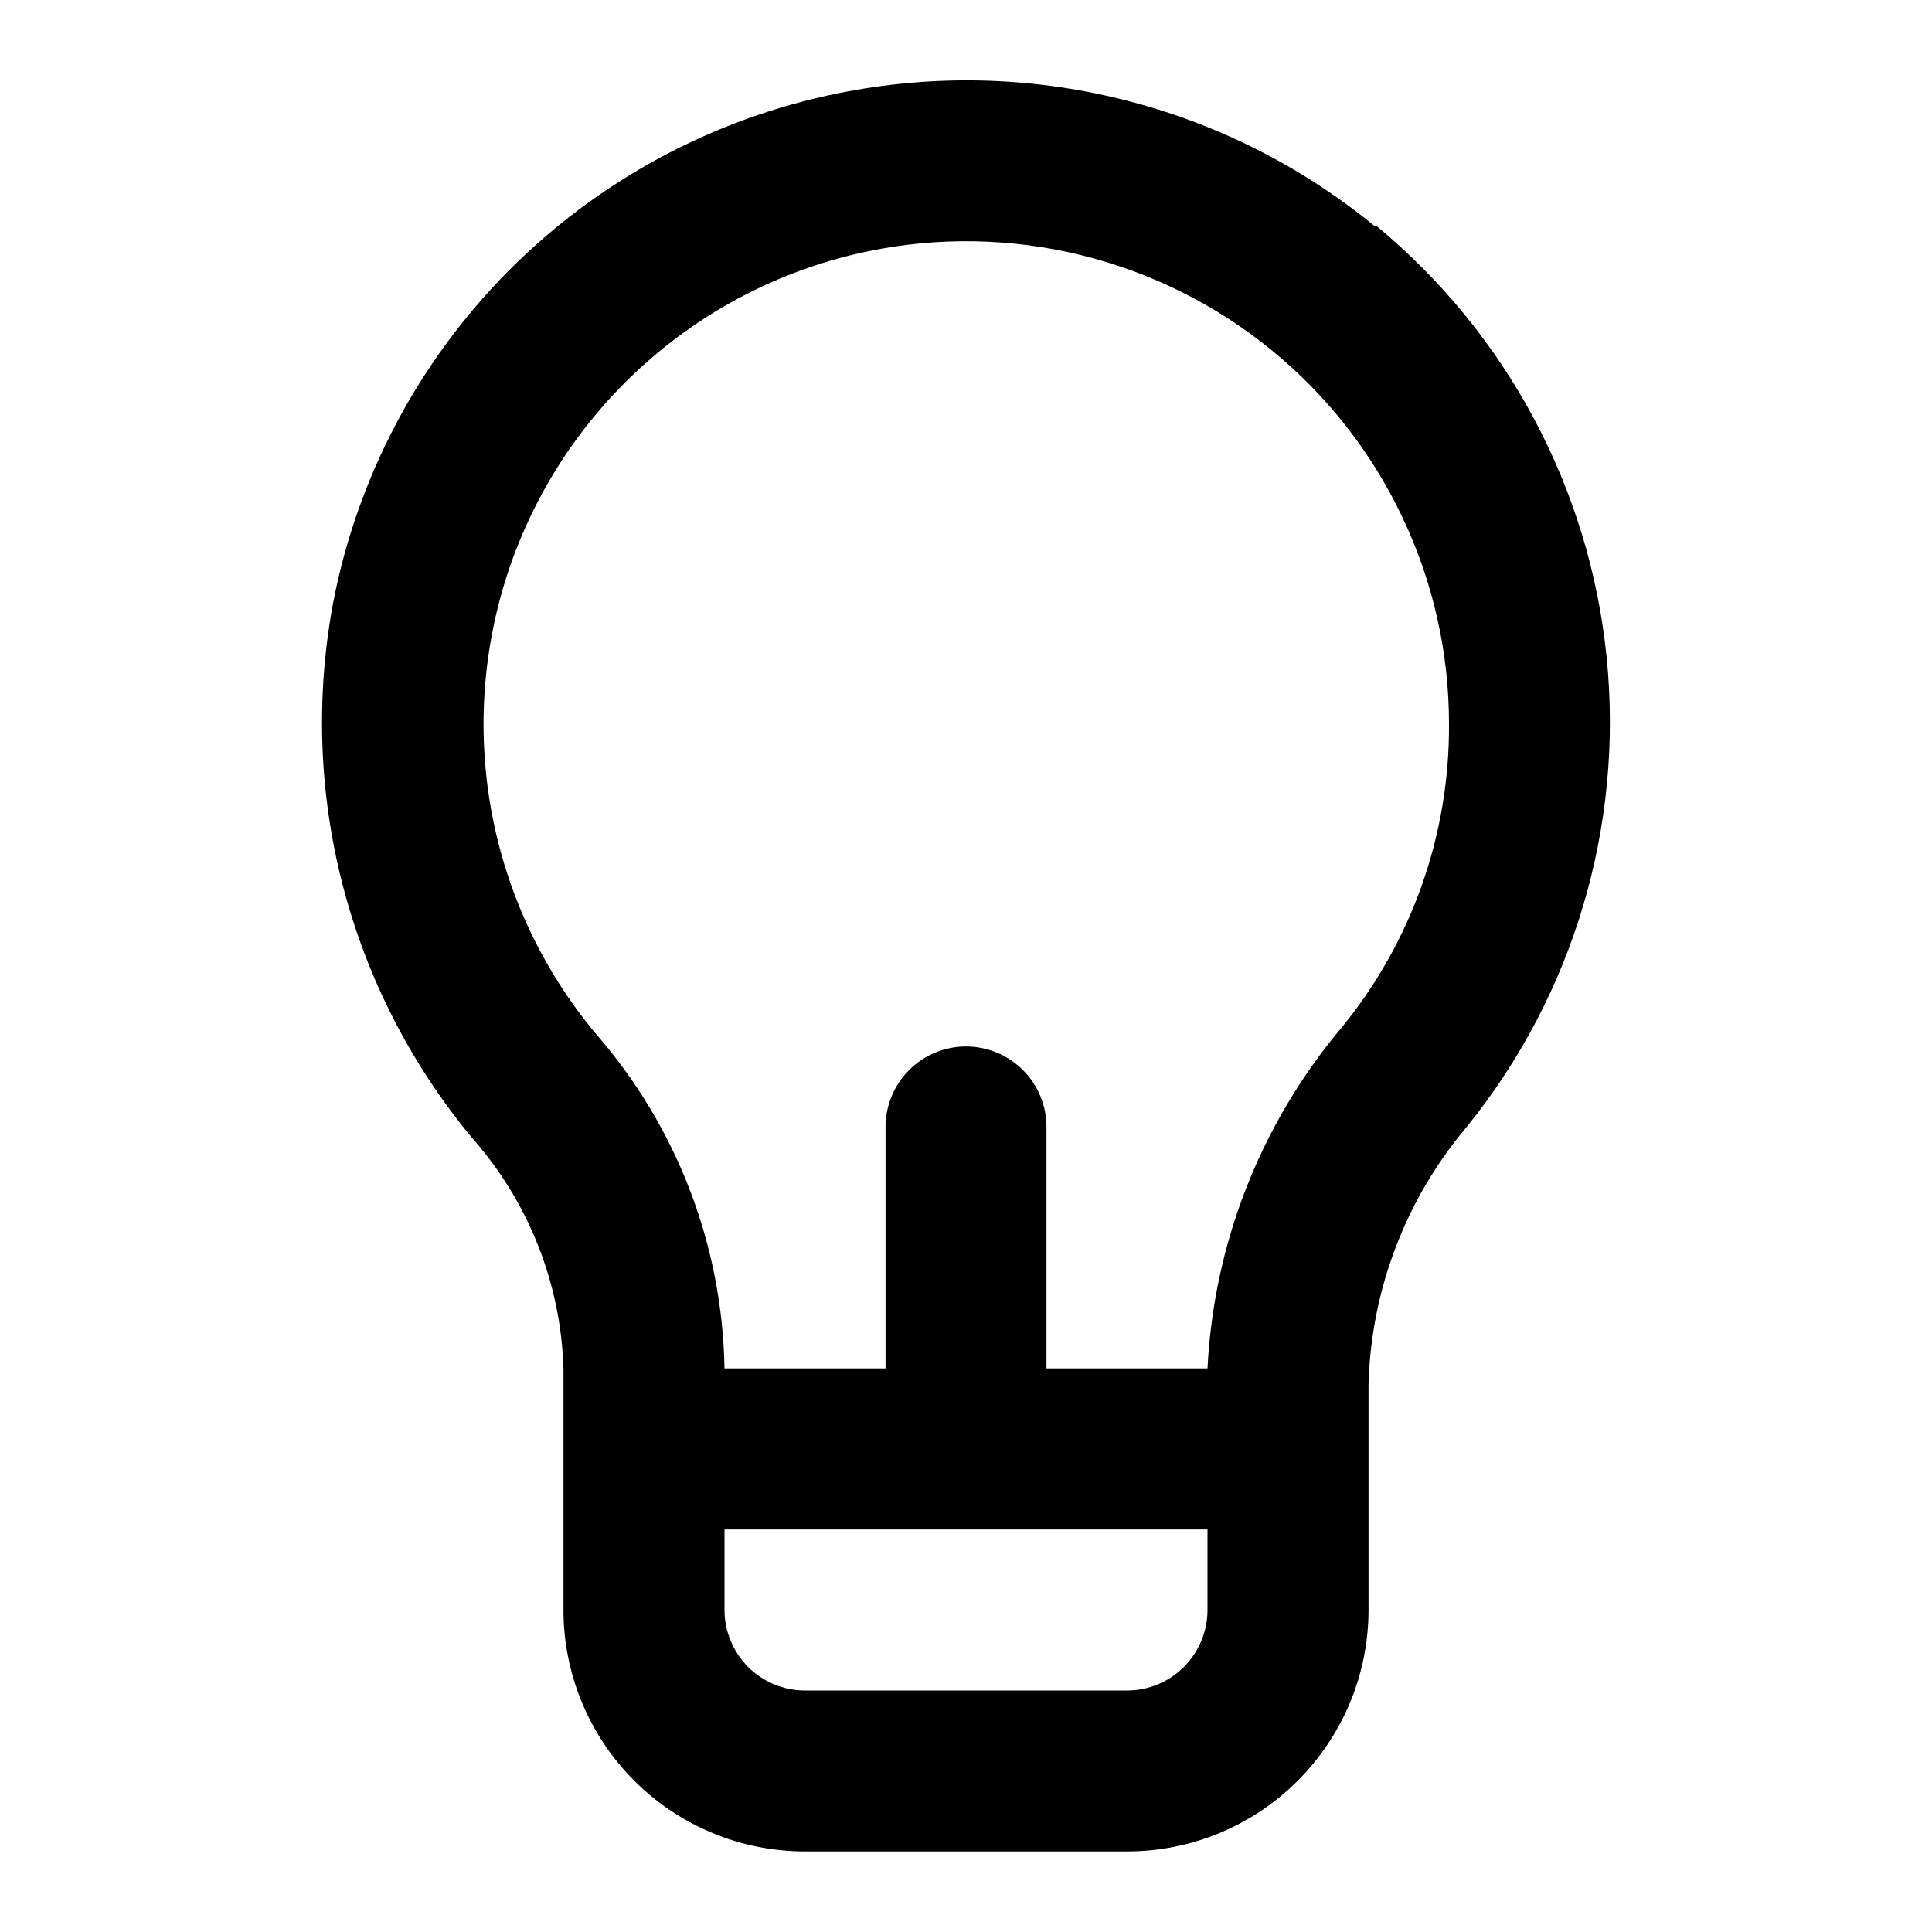
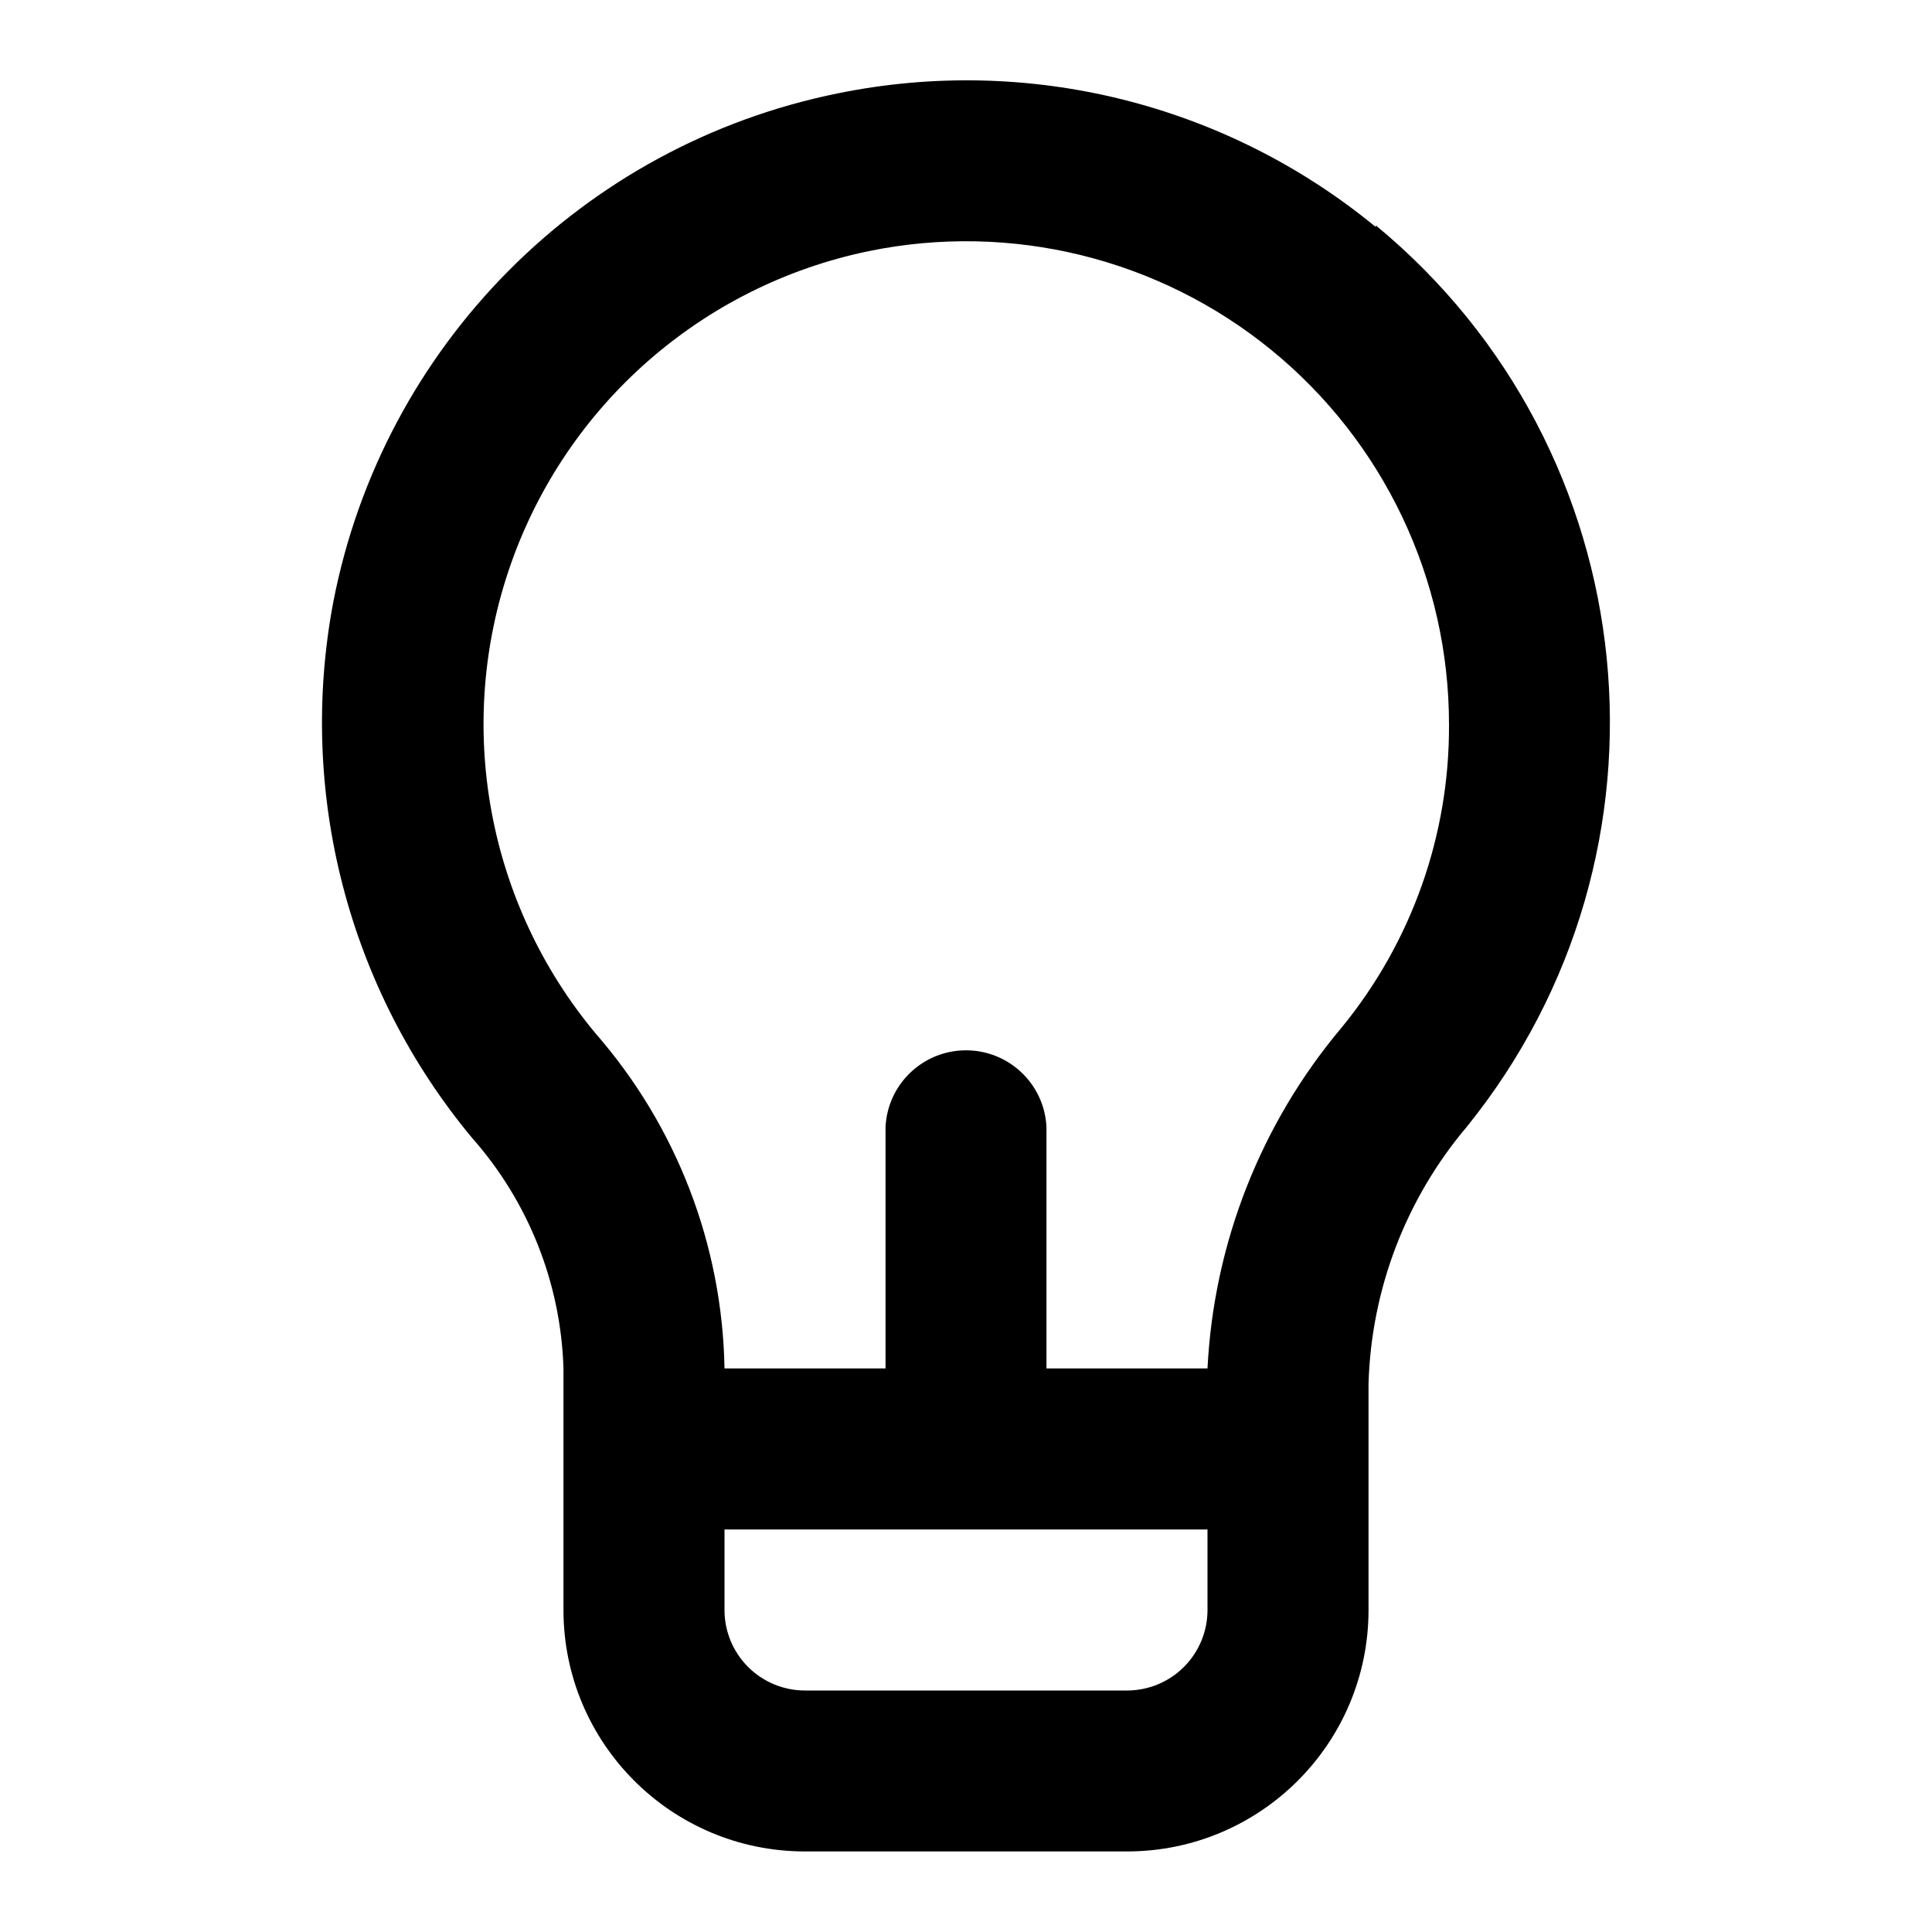
- <svg xmlns="http://www.w3.org/2000/svg" width="20" height="20" viewBox="0 0 20 20" fill="none">
-   <path d="M14.242 2.35C13.475 1.719 12.578 1.268 11.615 1.029C10.652 0.789 9.647 0.768 8.675 0.966C7.38 1.228 6.193 1.868 5.262 2.806C4.332 3.744 3.701 4.936 3.45 6.233C3.267 7.205 3.3 8.206 3.548 9.164C3.796 10.122 4.252 11.013 4.883 11.775C5.47 12.437 5.806 13.283 5.833 14.166V16.666C5.833 17.329 6.097 17.965 6.566 18.434C7.035 18.903 7.67 19.166 8.333 19.166H11.667C12.33 19.166 12.966 18.903 13.434 18.434C13.903 17.965 14.167 17.329 14.167 16.666V14.325C14.195 13.349 14.553 12.412 15.183 11.666C16.288 10.3 16.808 8.554 16.632 6.806C16.456 5.058 15.597 3.451 14.242 2.333V2.35ZM12.5 16.666C12.5 16.887 12.412 17.099 12.256 17.256C12.1 17.412 11.888 17.5 11.667 17.5H8.333C8.112 17.5 7.9 17.412 7.744 17.256C7.588 17.099 7.5 16.887 7.5 16.666V15.833H12.5V16.666ZM13.892 10.633C13.054 11.627 12.565 12.868 12.5 14.166H10.833V11.666C10.833 11.445 10.746 11.233 10.589 11.077C10.433 10.921 10.221 10.833 10 10.833C9.779 10.833 9.567 10.921 9.411 11.077C9.255 11.233 9.167 11.445 9.167 11.666V14.166H7.5C7.478 12.89 7.006 11.662 6.167 10.7C5.613 10.036 5.241 9.241 5.086 8.391C4.932 7.541 5 6.665 5.284 5.849C5.569 5.034 6.06 4.305 6.71 3.736C7.359 3.166 8.146 2.775 8.992 2.6C9.719 2.45 10.47 2.464 11.191 2.641C11.912 2.818 12.585 3.153 13.16 3.622C13.736 4.091 14.199 4.683 14.517 5.354C14.836 6.024 15.001 6.757 15 7.5C15.006 8.641 14.614 9.749 13.892 10.633Z" fill="black" />
+ <svg xmlns="http://www.w3.org/2000/svg" width="20" height="20" fill="none">
+   <path d="M14.242 2.35A6.666 6.666 0 008.675.966 6.667 6.667 0 003.45 6.233a6.725 6.725 0 001.433 5.542c.587.662.923 1.508.95 2.391v2.5a2.5 2.5 0 002.5 2.5h3.334a2.5 2.5 0 002.5-2.5v-2.341a4.308 4.308 0 011.016-2.659 6.666 6.666 0 00-.941-9.333v.017zM12.5 16.666a.833.833 0 01-.833.834H8.333a.833.833 0 01-.833-.834v-.833h5v.833zm1.392-6.033a5.942 5.942 0 00-1.392 3.533h-1.667v-2.5a.834.834 0 00-1.666 0v2.5H7.5A5.417 5.417 0 006.167 10.7a5 5 0 012.825-8.1A5 5 0 0115 7.5a4.908 4.908 0 01-1.108 3.133z" fill="#000" />
</svg>
